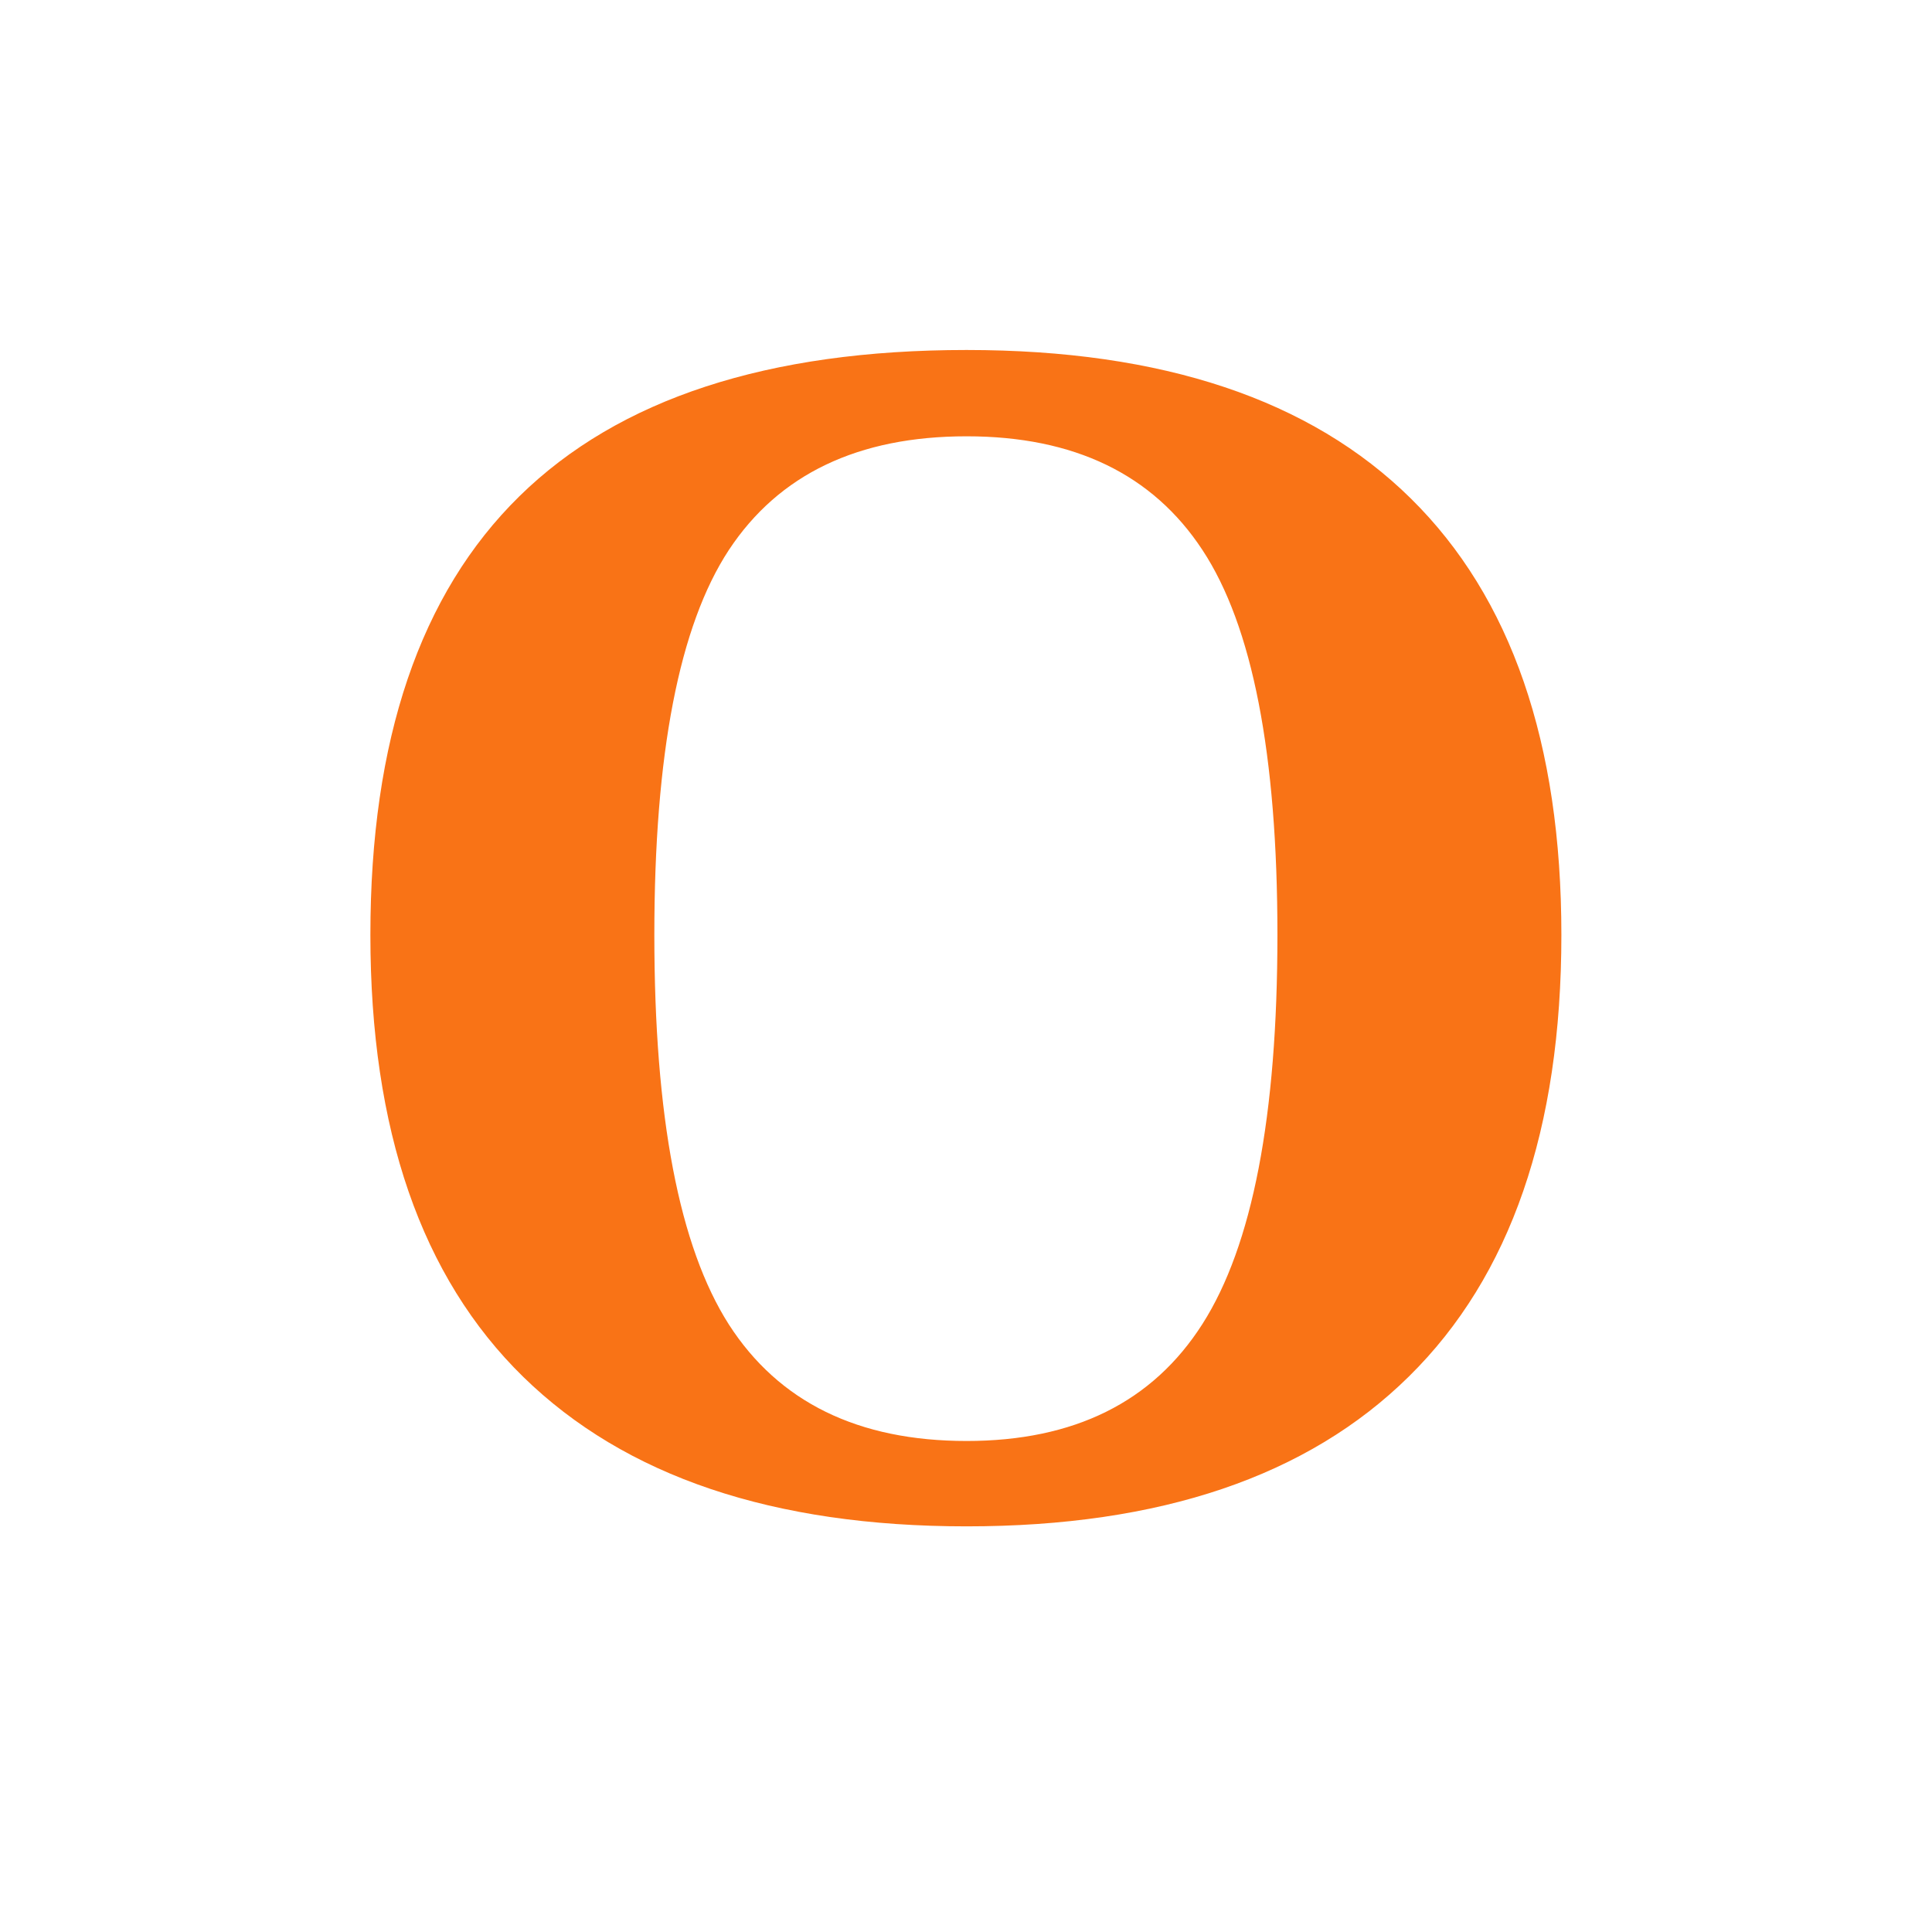
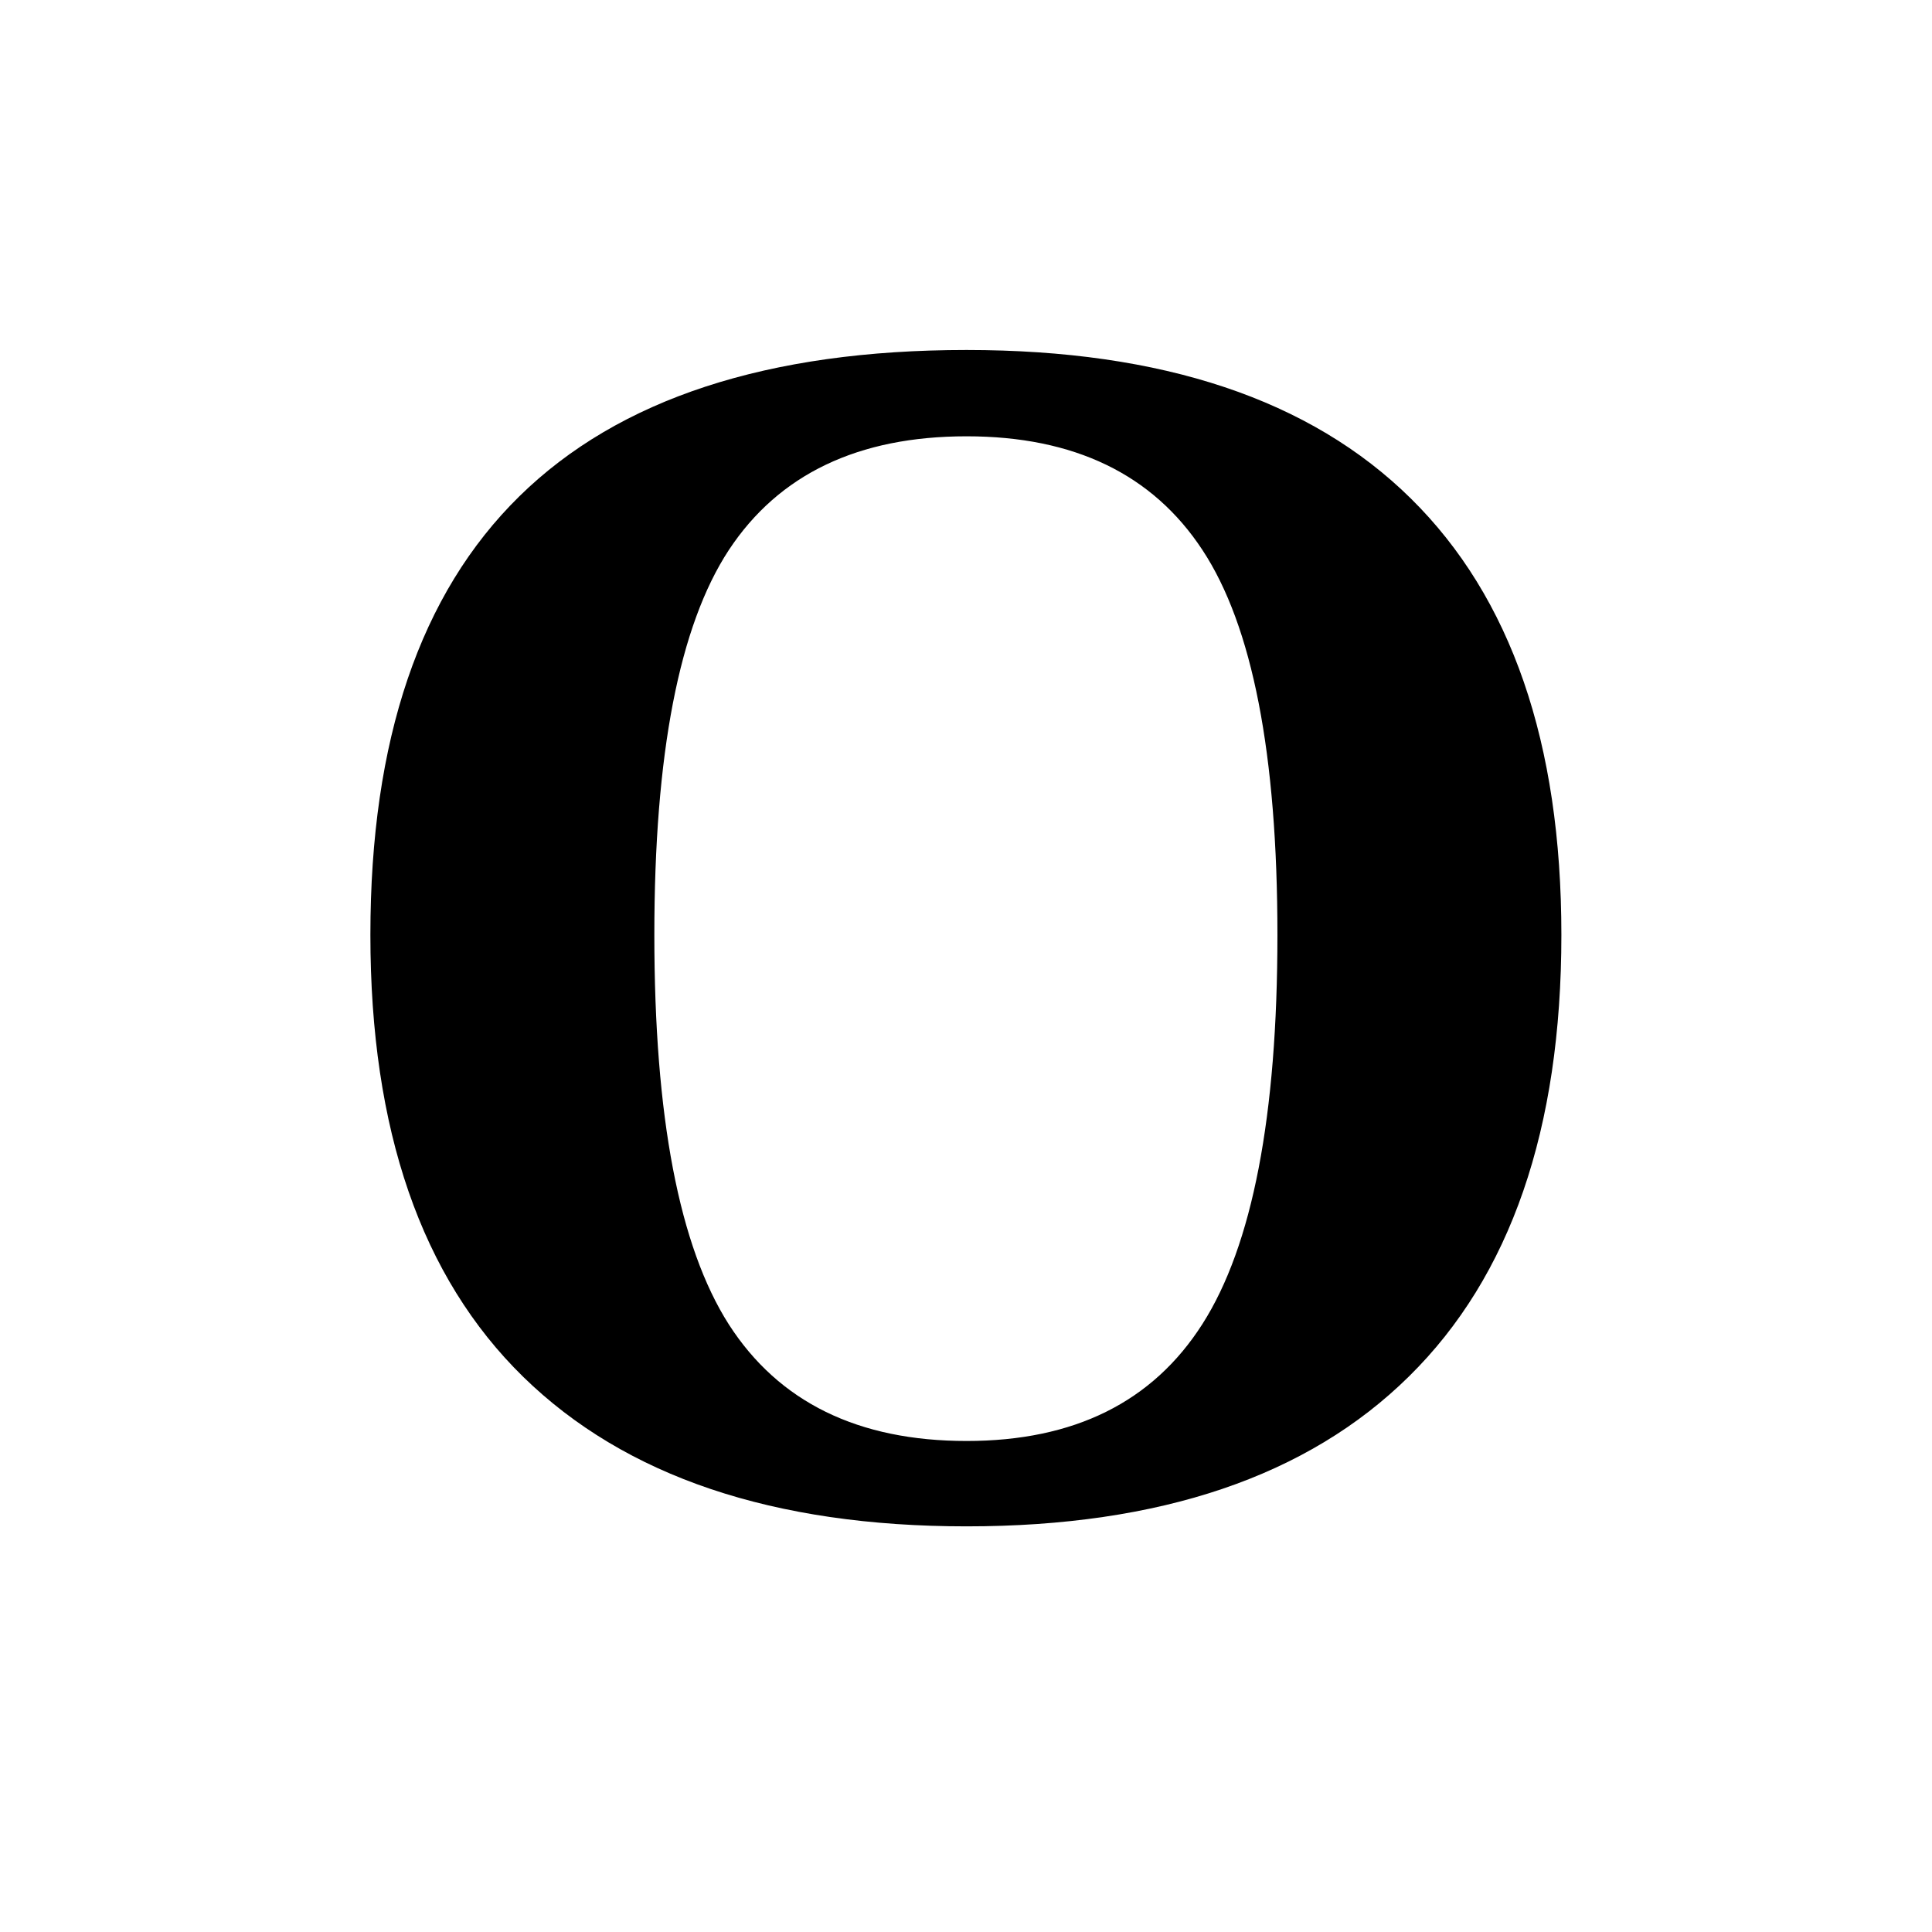
<svg xmlns="http://www.w3.org/2000/svg" viewBox="0 0 64 64">
-   <text x="32" y="50" text-anchor="middle" font-family="Georgia, 'Times New Roman', serif" font-size="58" font-weight="700" fill="#f97316">O</text>
+   <text x="32" y="50" text-anchor="middle" font-family="Georgia, 'Times New Roman', serif" font-size="58" font-weight="700" fill="#000000">O</text>
</svg>
